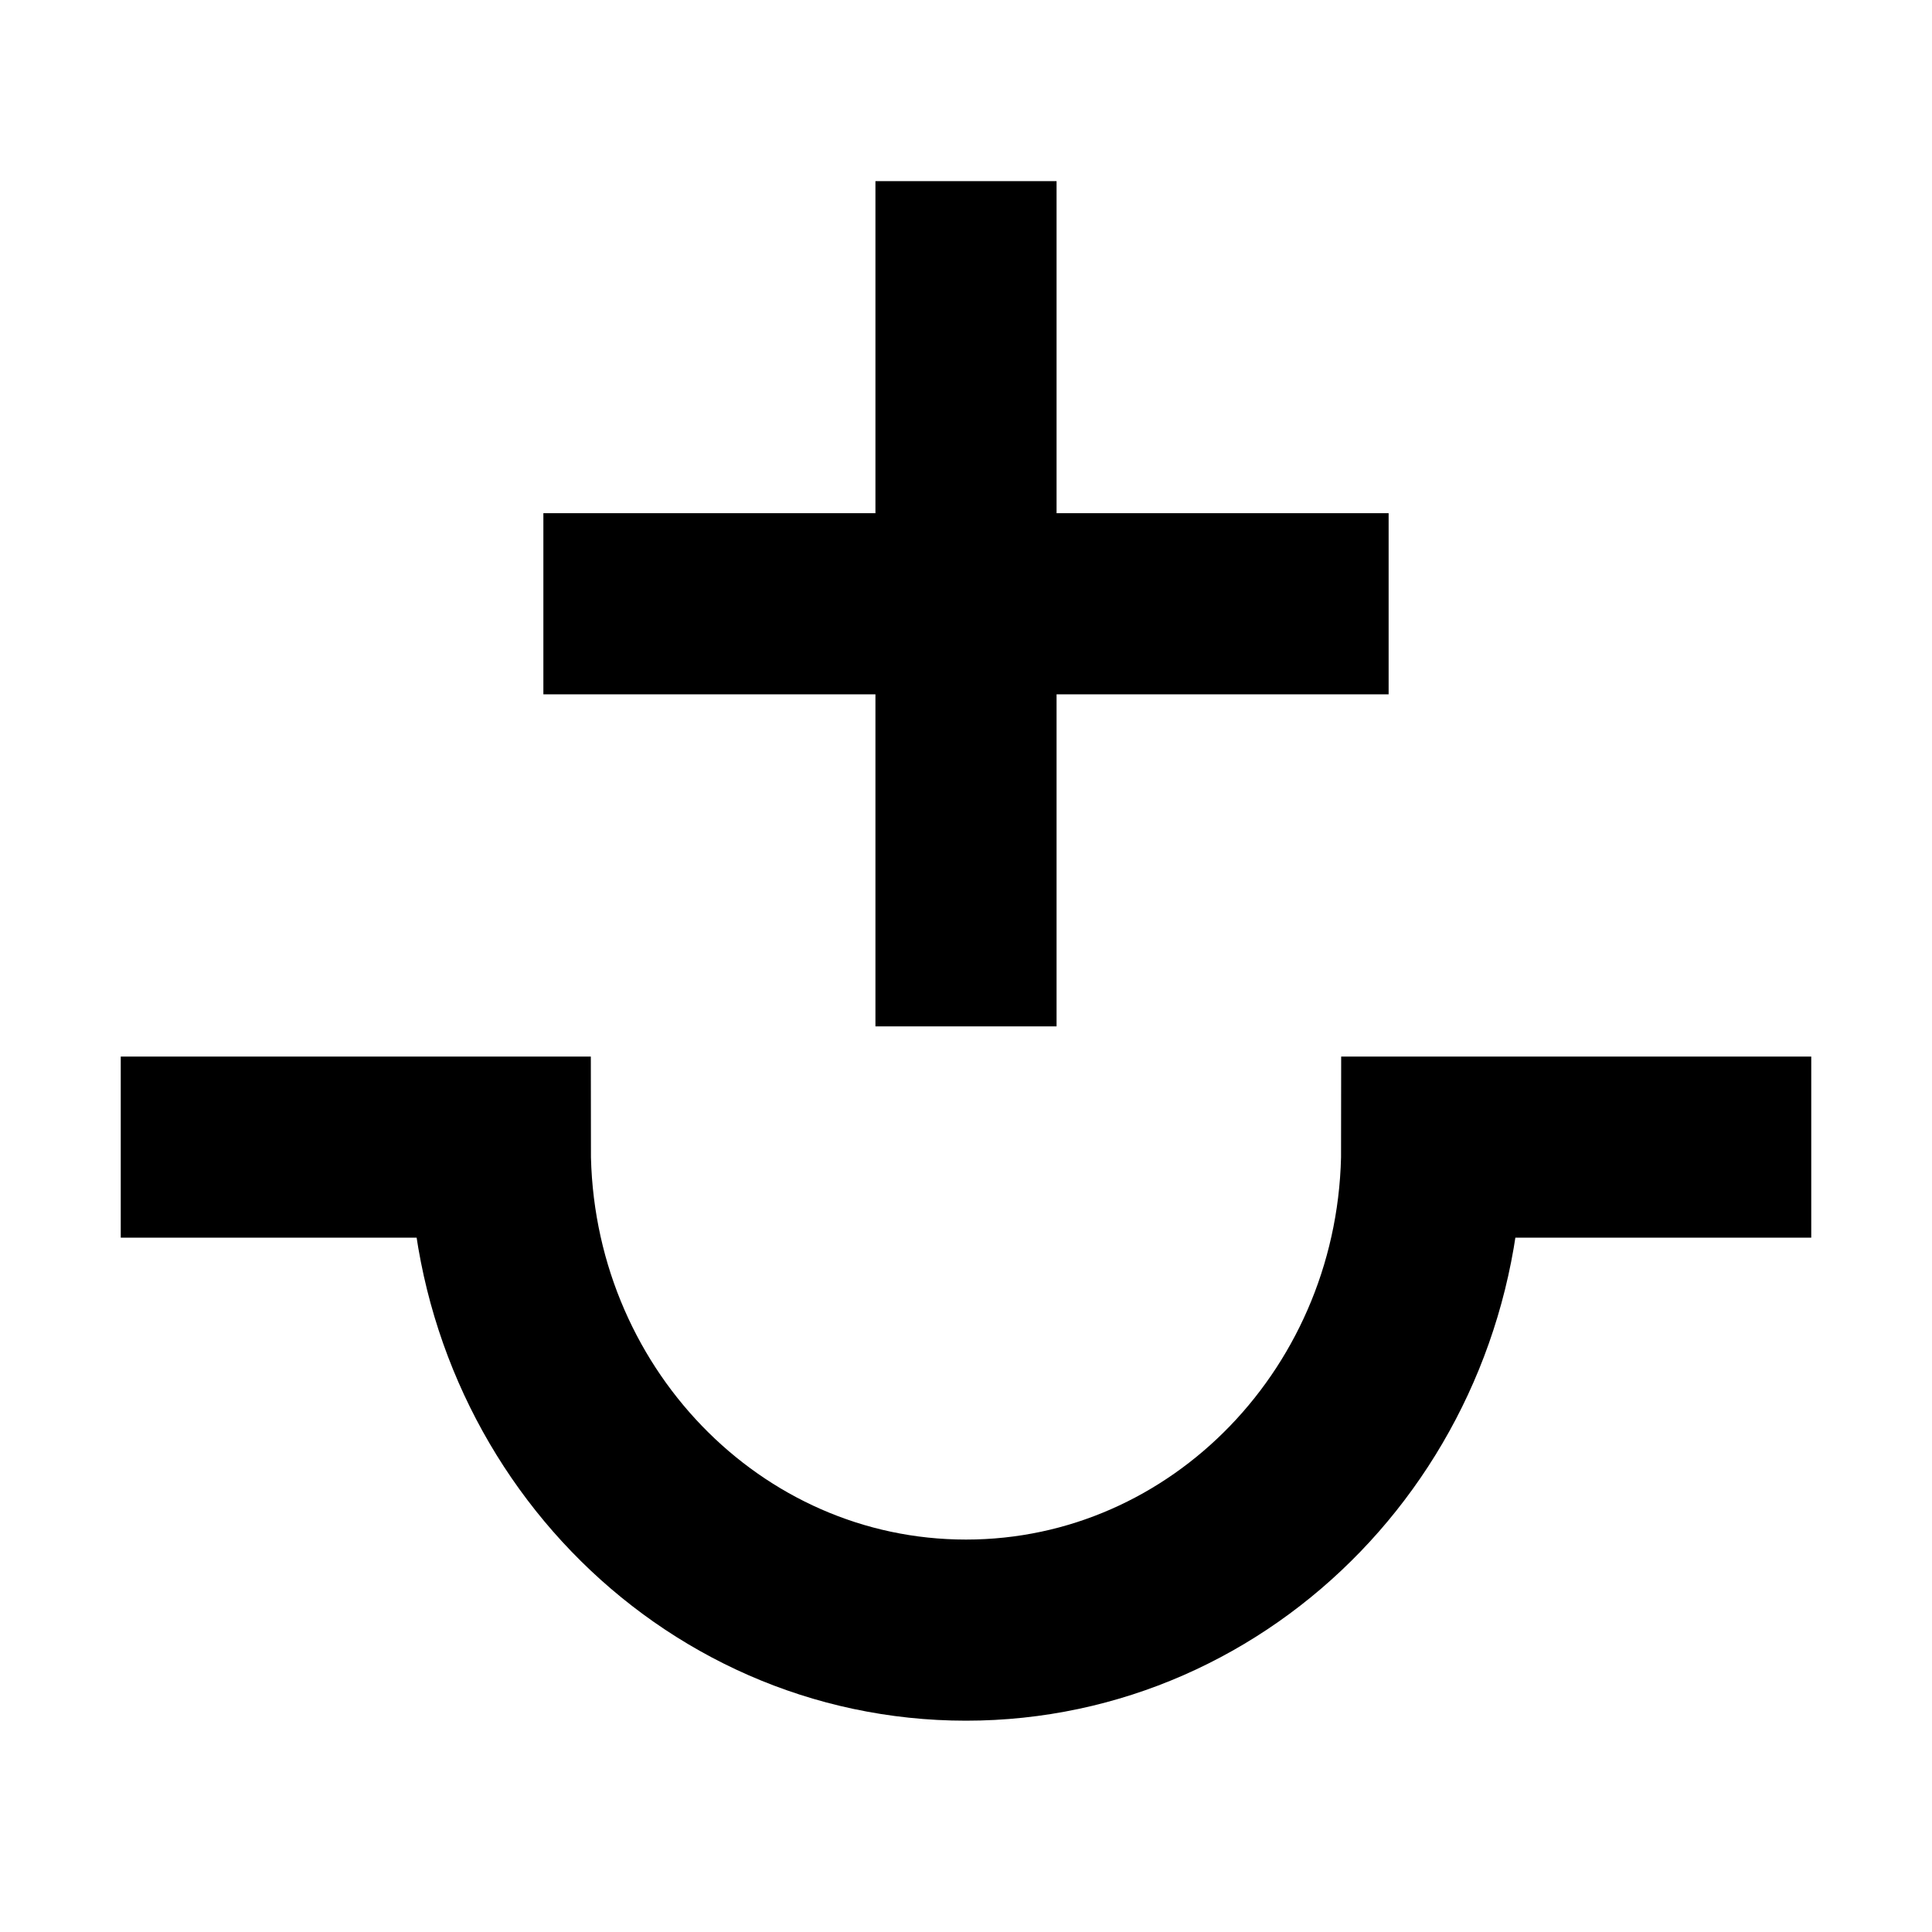
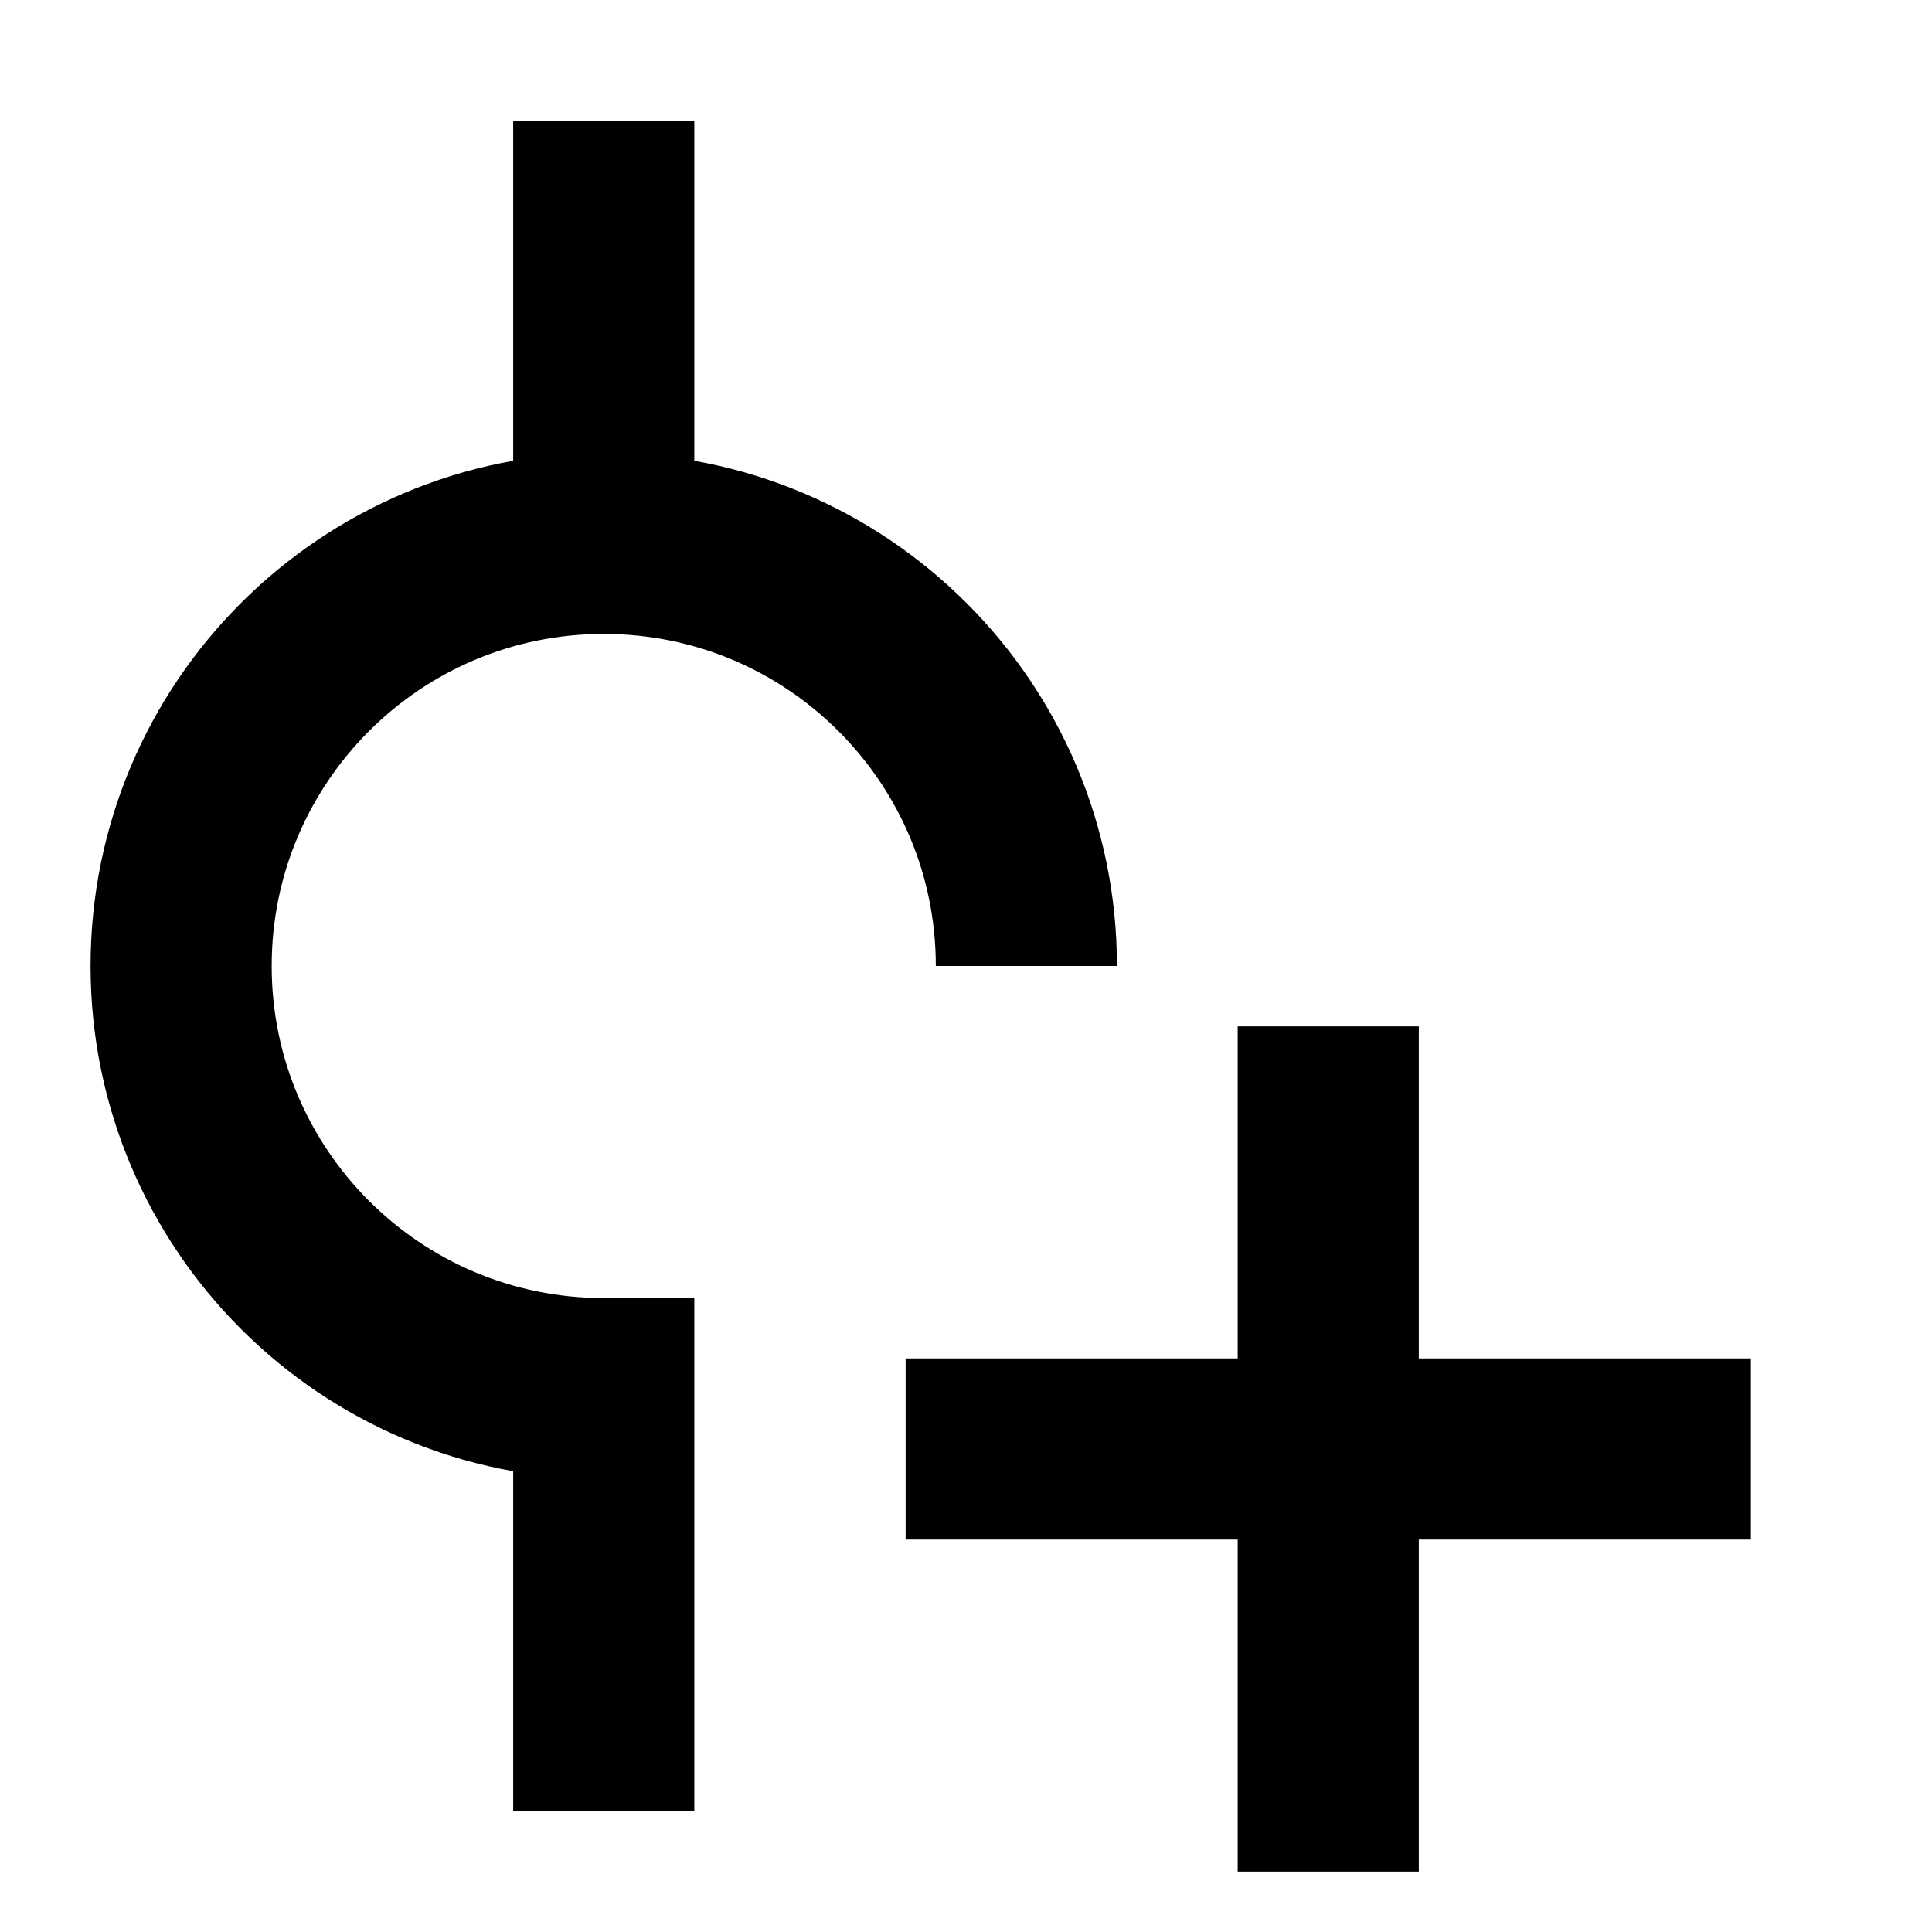
<svg xmlns="http://www.w3.org/2000/svg" fill="none" viewBox="0 0 16 16" width="100%" height="100%">
-   <path stroke="currentColor" stroke-width="1.5" d="M4.5 5h7M8 1.5v7m7 1h-3.143c0 2.21-1.727 4-3.857 4s-3.857-1.79-3.857-4H1" vector-effect="non-scaling-stroke" />
+   <path stroke="currentColor" stroke-width="1.5" d="M5 4.5a3.5 3.5 0 1 0 0 7V15M5 4.5V1m0 3.5A3.5 3.5 0 0 1 8.5 8m2.5.5V12m0 0v3.5m0-3.5h3.5M11 12H7.5" vector-effect="non-scaling-stroke" />
</svg>
